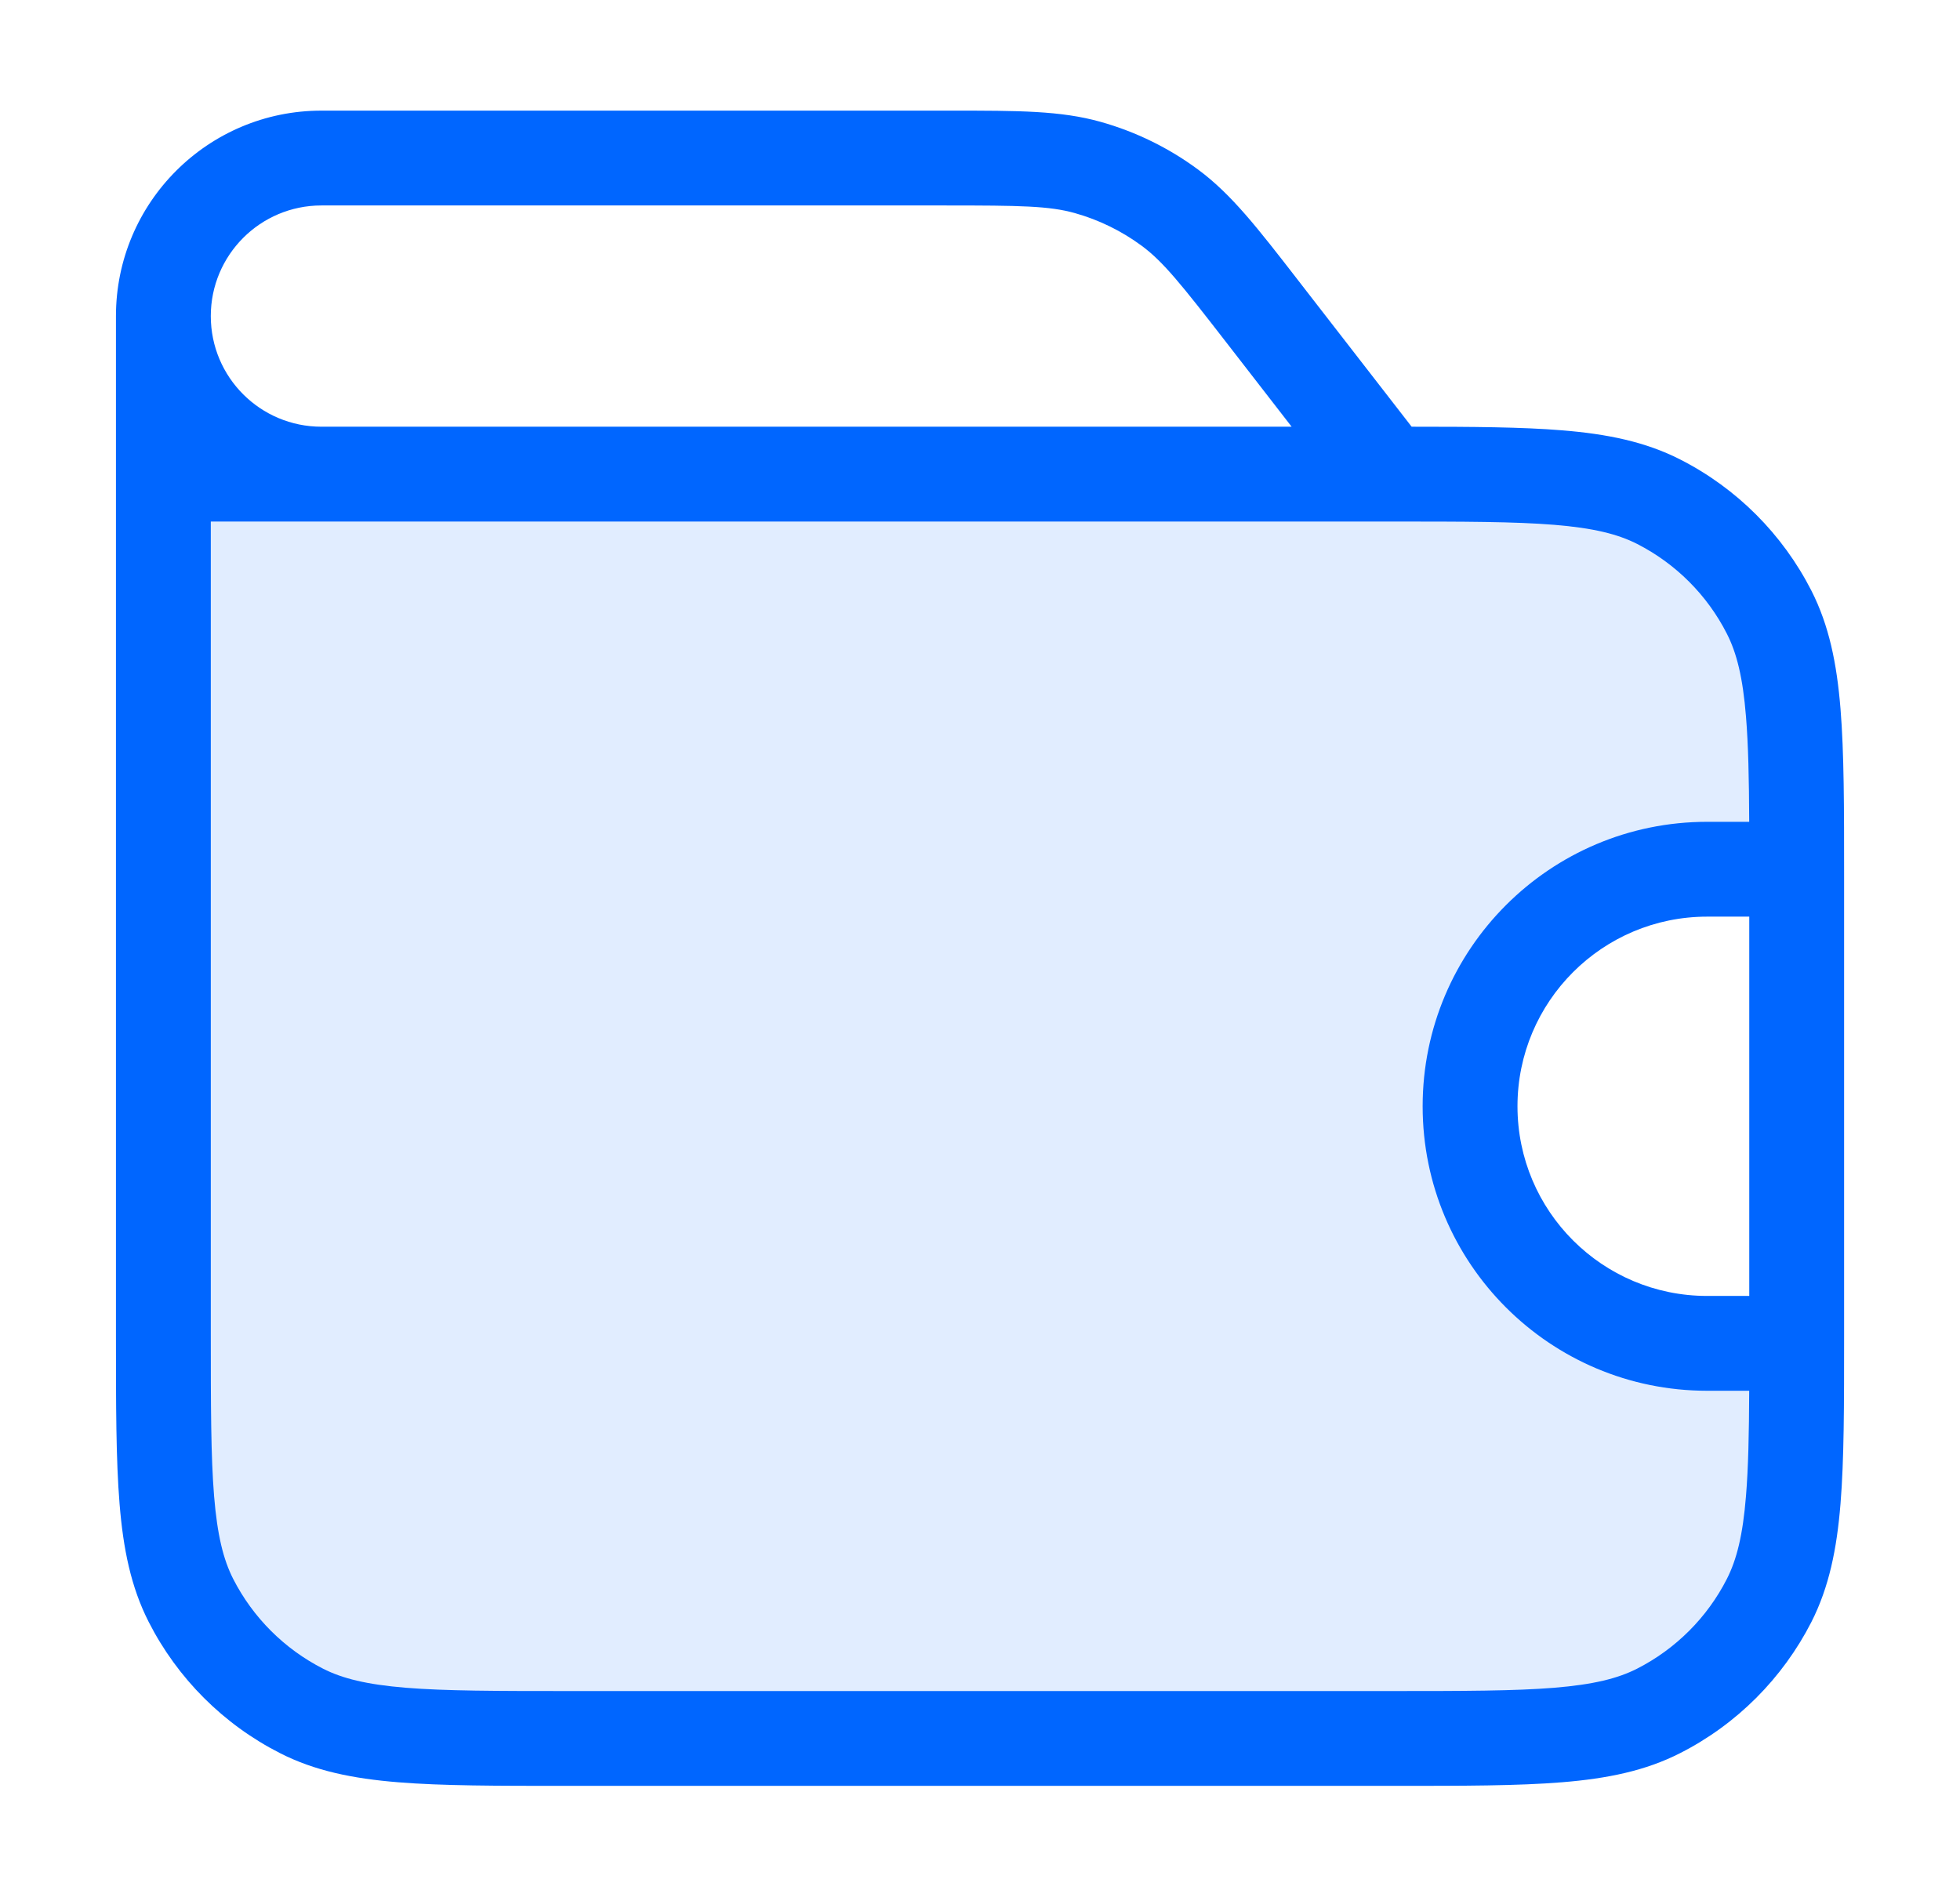
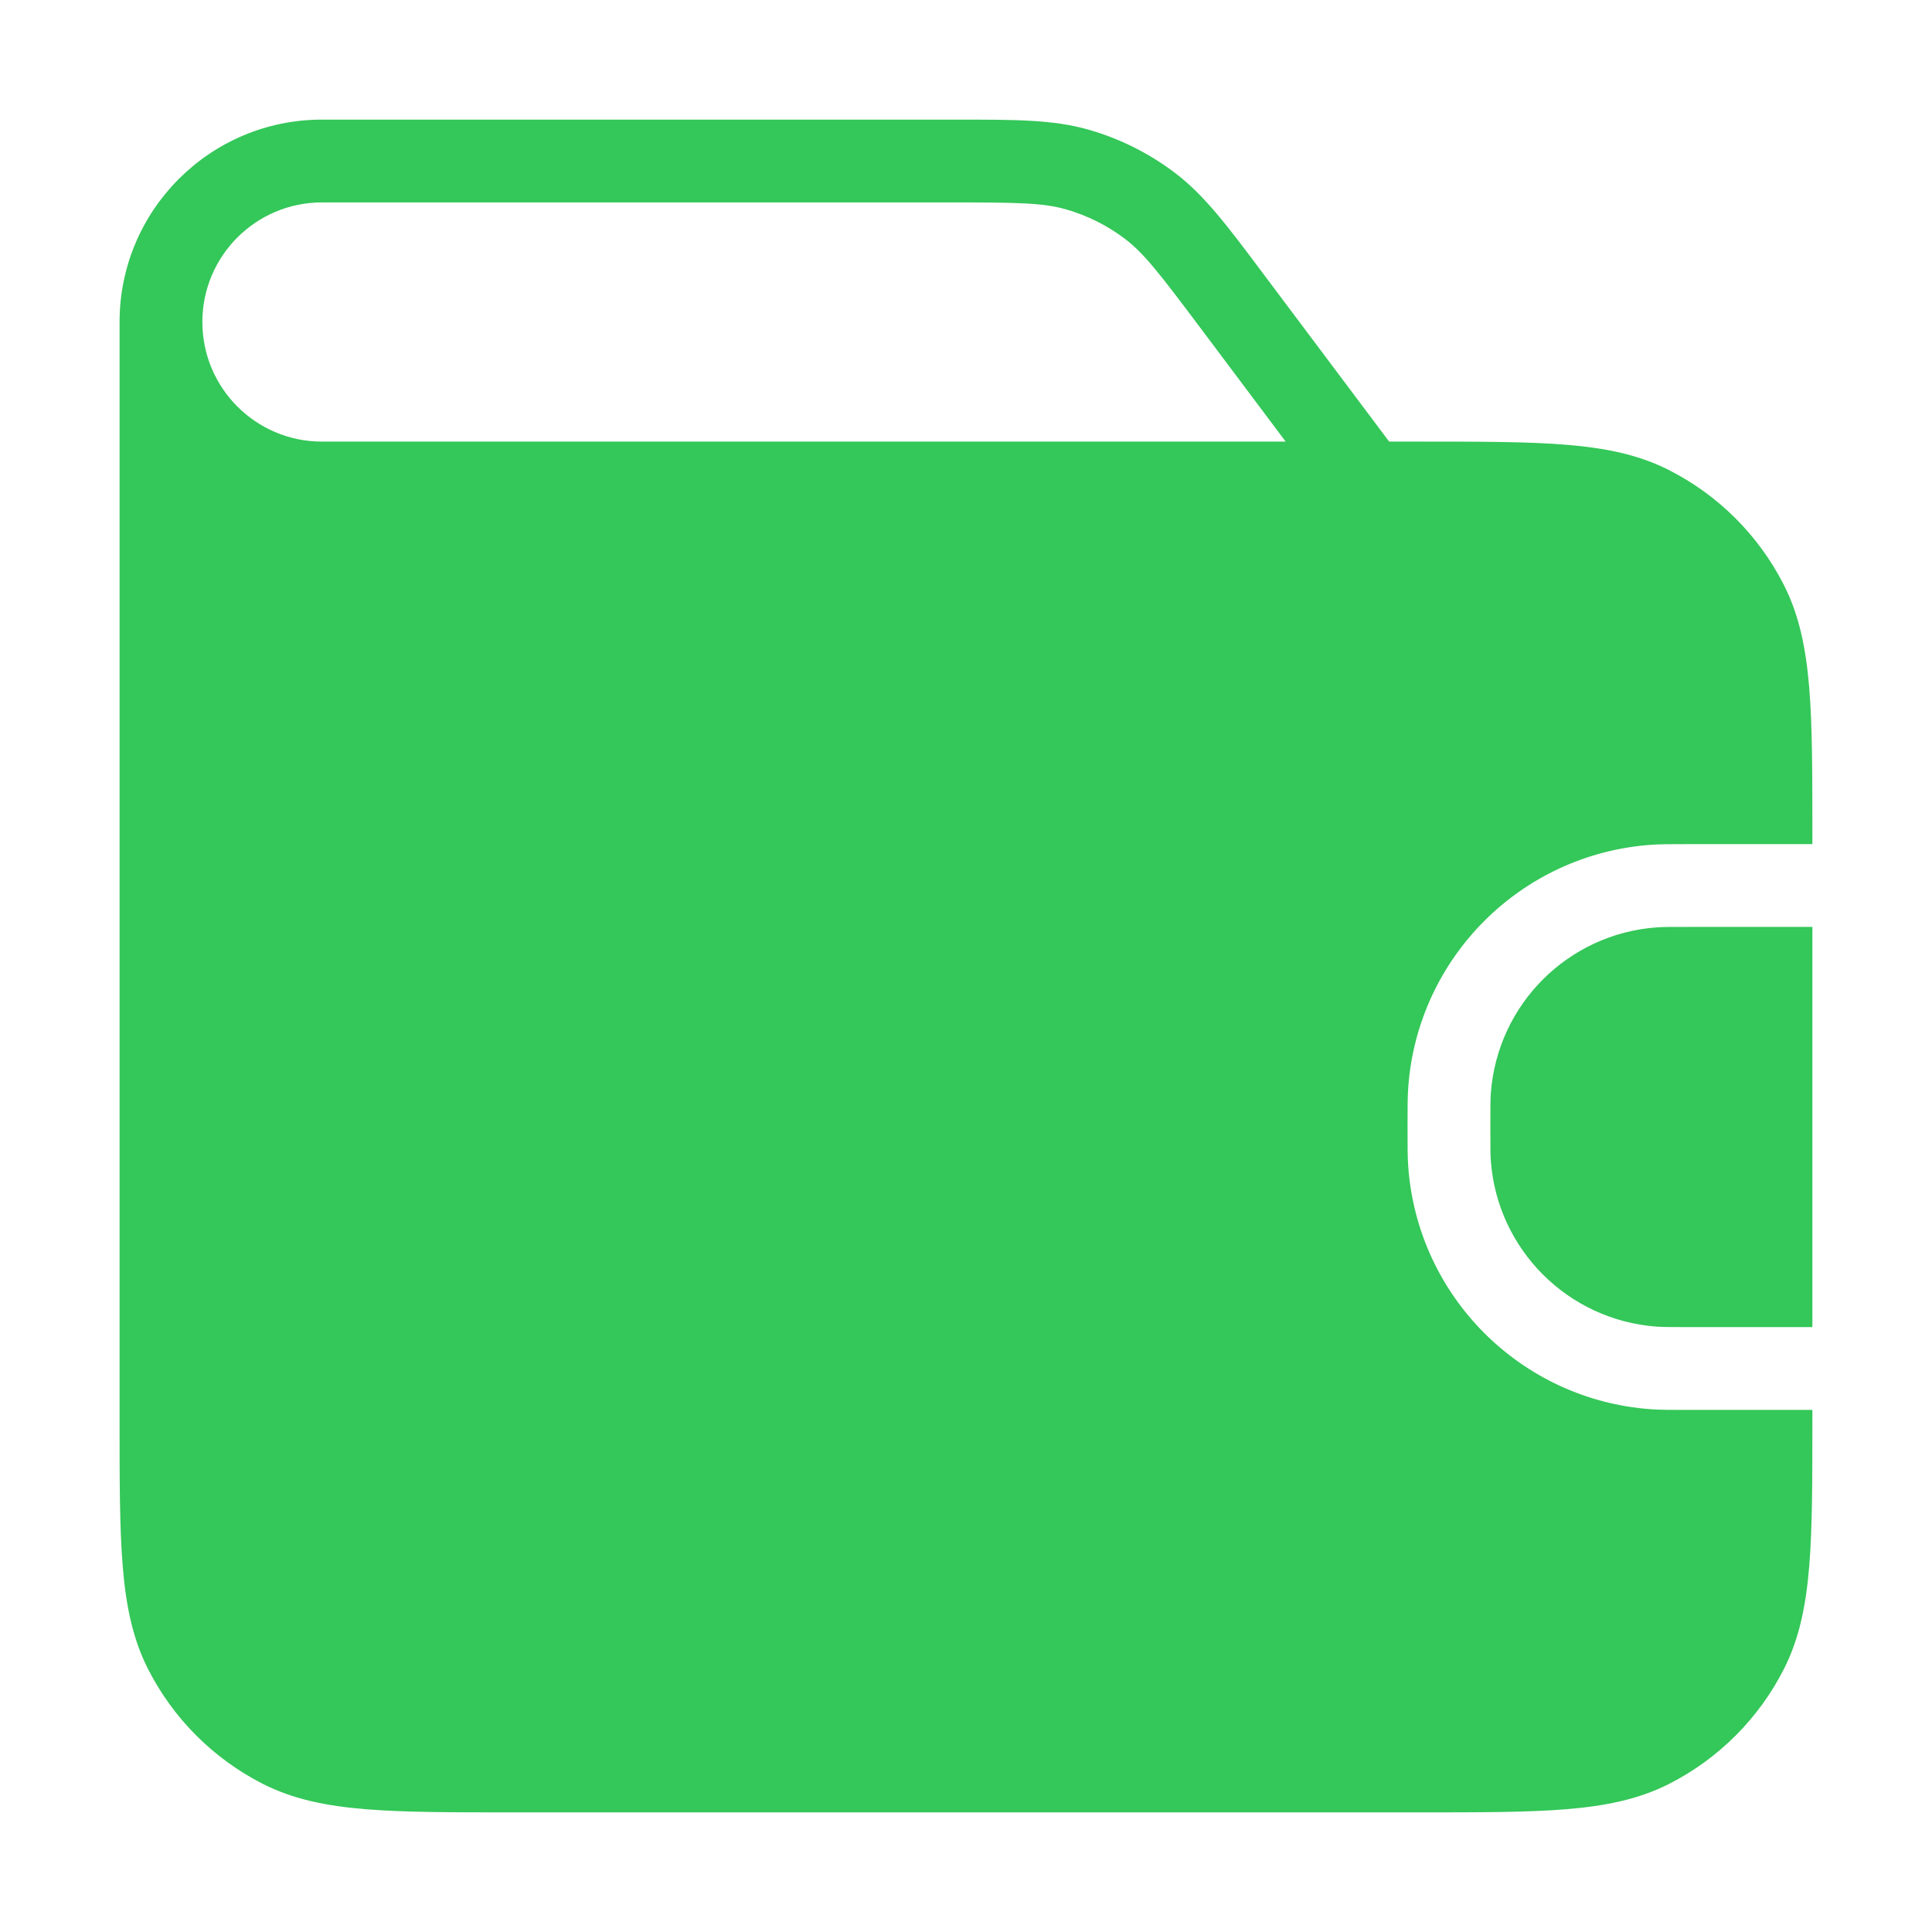
- <svg xmlns="http://www.w3.org/2000/svg" width="31" height="30" viewBox="0 0 31 30" fill="none">
-   <path opacity="0.12" fill-rule="evenodd" clip-rule="evenodd" d="M22.017 7.5H2.584V21.1C2.584 23.34 2.584 24.46 3.02 25.316C3.403 26.069 4.015 26.68 4.768 27.064C5.624 27.5 6.744 27.5 8.984 27.5H22.017C24.258 27.5 25.378 27.5 26.233 27.064C26.986 26.68 27.598 26.069 27.981 25.316C28.407 24.48 28.417 23.391 28.417 21.25H27.001C24.93 21.25 23.251 19.571 23.251 17.5C23.251 15.429 24.93 13.75 27.001 13.75H28.417C28.417 11.609 28.407 10.52 27.981 9.684C27.598 8.931 26.986 8.319 26.233 7.936C25.378 7.5 24.258 7.5 22.017 7.5Z" fill="#0066FF" />
-   <path fill-rule="evenodd" clip-rule="evenodd" d="M17.001 3.371C16.594 3.257 16.141 3.25 14.947 3.25H5.084C4.117 3.25 3.334 4.034 3.334 5C3.334 5.967 4.117 6.75 5.084 6.75H15.501H20.429L19.413 5.439C18.682 4.495 18.399 4.141 18.059 3.889C17.741 3.654 17.382 3.478 17.001 3.371ZM5.084 1.75C3.289 1.75 1.834 3.205 1.834 5V7.5V21.1L1.834 21.133C1.834 22.225 1.834 23.091 1.891 23.788C1.949 24.502 2.071 25.105 2.352 25.657C2.807 26.55 3.534 27.277 4.428 27.732C4.979 28.013 5.582 28.135 6.296 28.193C6.993 28.25 7.859 28.25 8.951 28.25H8.984H22.017H22.05C23.142 28.25 24.008 28.25 24.706 28.193C25.419 28.135 26.023 28.013 26.574 27.732C27.468 27.277 28.194 26.55 28.65 25.657C28.93 25.105 29.052 24.502 29.11 23.788C29.167 23.091 29.167 22.225 29.167 21.133V21.1V13.9V13.867C29.167 12.775 29.167 11.909 29.11 11.212C29.052 10.498 28.93 9.895 28.65 9.344C28.194 8.45 27.468 7.723 26.574 7.268C26.023 6.987 25.419 6.865 24.706 6.807C24.068 6.755 23.29 6.75 22.327 6.75L20.598 4.52L20.53 4.432C19.891 3.607 19.479 3.075 18.953 2.685C18.488 2.34 17.963 2.083 17.406 1.927C16.776 1.75 16.103 1.75 15.058 1.75L14.947 1.75H5.084ZM3.334 8.25V21.1C3.334 22.233 3.335 23.037 3.386 23.666C3.437 24.287 3.533 24.671 3.688 24.976C4 25.587 4.497 26.084 5.109 26.396C5.413 26.551 5.797 26.647 6.418 26.698C7.047 26.749 7.852 26.75 8.984 26.75H22.017C23.15 26.75 23.954 26.749 24.583 26.698C25.204 26.647 25.588 26.551 25.893 26.396C26.504 26.084 27.002 25.587 27.313 24.976C27.468 24.671 27.565 24.287 27.615 23.666C27.652 23.218 27.663 22.681 27.666 22H27.001C24.515 22 22.501 19.985 22.501 17.5C22.501 15.015 24.515 13 27.001 13H27.666C27.663 12.319 27.652 11.782 27.615 11.334C27.565 10.713 27.468 10.329 27.313 10.025C27.002 9.413 26.504 8.916 25.893 8.604C25.588 8.449 25.204 8.353 24.583 8.302C23.954 8.251 23.15 8.25 22.017 8.25H21.959H15.501H5.084H3.334ZM27.667 14.5H27.001C25.344 14.5 24.001 15.843 24.001 17.5C24.001 19.157 25.344 20.5 27.001 20.5H27.667V14.5Z" fill="#0066FF" />
+ <svg xmlns="http://www.w3.org/2000/svg" width="35" height="35" viewBox="0 0 35 35" fill="none">
+   <path fill-rule="evenodd" clip-rule="evenodd" d="M17.216 3.667C18.433 3.667 18.895 3.674 19.308 3.792C19.696 3.902 20.059 4.084 20.381 4.328C20.723 4.588 21.006 4.953 21.736 5.927L23.291 8H17.499H5.819C4.629 7.993 3.666 7.025 3.666 5.833C3.666 4.637 4.636 3.667 5.833 3.667H17.216ZM2.166 5.832C2.167 3.808 3.808 2.167 5.833 2.167H17.216L17.329 2.167C18.394 2.167 19.08 2.166 19.72 2.349C20.287 2.511 20.818 2.777 21.287 3.133C21.818 3.536 22.23 4.084 22.868 4.936L22.868 4.936L22.936 5.027L25.166 8H25.683L25.716 8C26.808 8 27.673 8 28.371 8.057C29.084 8.115 29.688 8.237 30.239 8.518C31.133 8.973 31.86 9.7 32.315 10.594C32.596 11.145 32.717 11.748 32.776 12.462C32.833 13.159 32.833 14.025 32.833 15.117V15.15V15.292H30.624L30.589 15.292C30.274 15.292 30.075 15.292 29.9 15.305C27.552 15.478 25.685 17.345 25.512 19.692C25.499 19.867 25.499 20.067 25.499 20.381V20.381V20.381V20.381L25.499 20.417L25.499 20.452V20.453V20.453V20.453C25.499 20.767 25.499 20.966 25.512 21.141C25.685 23.489 27.552 25.356 29.9 25.529C30.075 25.542 30.274 25.542 30.588 25.542H30.589H30.589H30.589L30.624 25.542H32.833V25.683V25.716C32.833 26.809 32.833 27.674 32.776 28.372C32.717 29.085 32.596 29.689 32.315 30.24C31.86 31.134 31.133 31.86 30.239 32.316C29.688 32.596 29.084 32.718 28.371 32.776C27.673 32.833 26.808 32.833 25.716 32.833H25.683H9.316H9.283C8.191 32.833 7.325 32.833 6.628 32.776C5.914 32.718 5.311 32.596 4.76 32.316C3.866 31.86 3.139 31.134 2.684 30.24C2.403 29.689 2.281 29.085 2.223 28.372C2.166 27.674 2.166 26.808 2.166 25.716L2.166 25.683V8.75V8.75L2.166 5.833C2.166 5.833 2.166 5.833 2.166 5.832ZM32.833 16.792H30.624C30.263 16.792 30.123 16.792 30.01 16.8C28.404 16.919 27.127 18.196 27.008 19.803C27 19.915 26.999 20.055 26.999 20.417C26.999 20.778 27 20.918 27.008 21.031C27.127 22.637 28.404 23.914 30.01 24.033C30.123 24.041 30.263 24.042 30.624 24.042H32.833V16.792Z" fill="#34C759" />
</svg>
